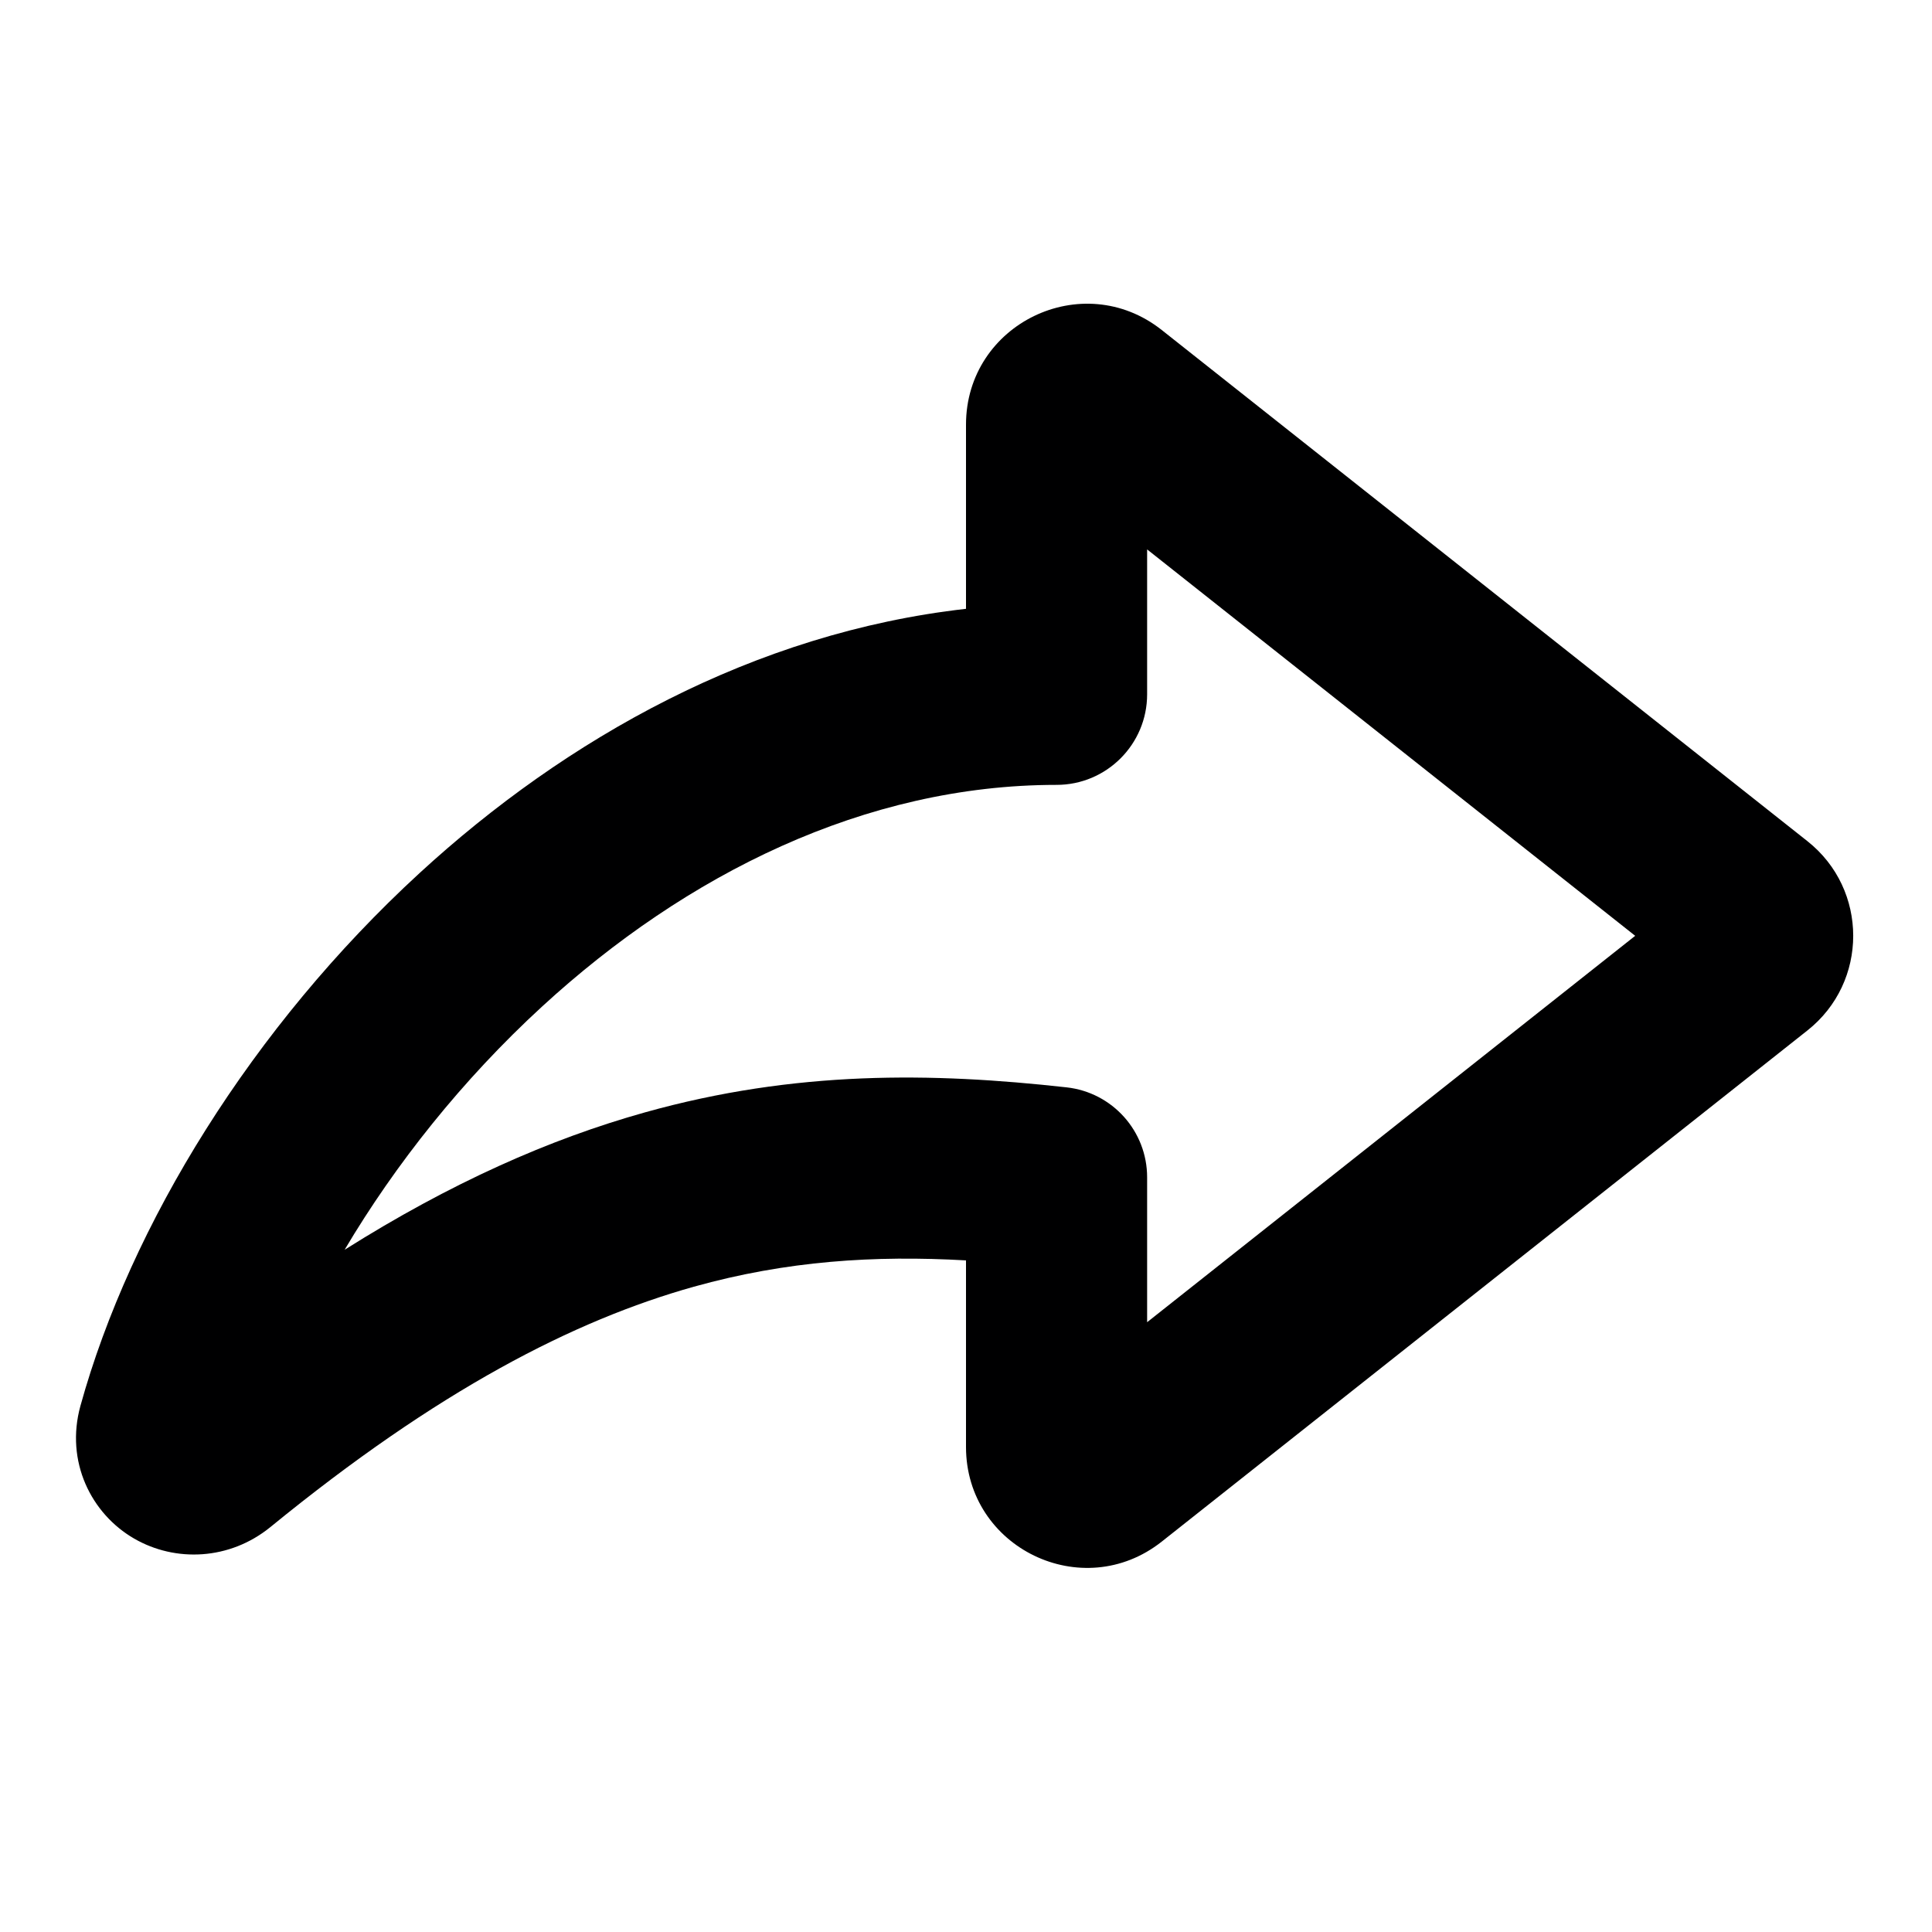
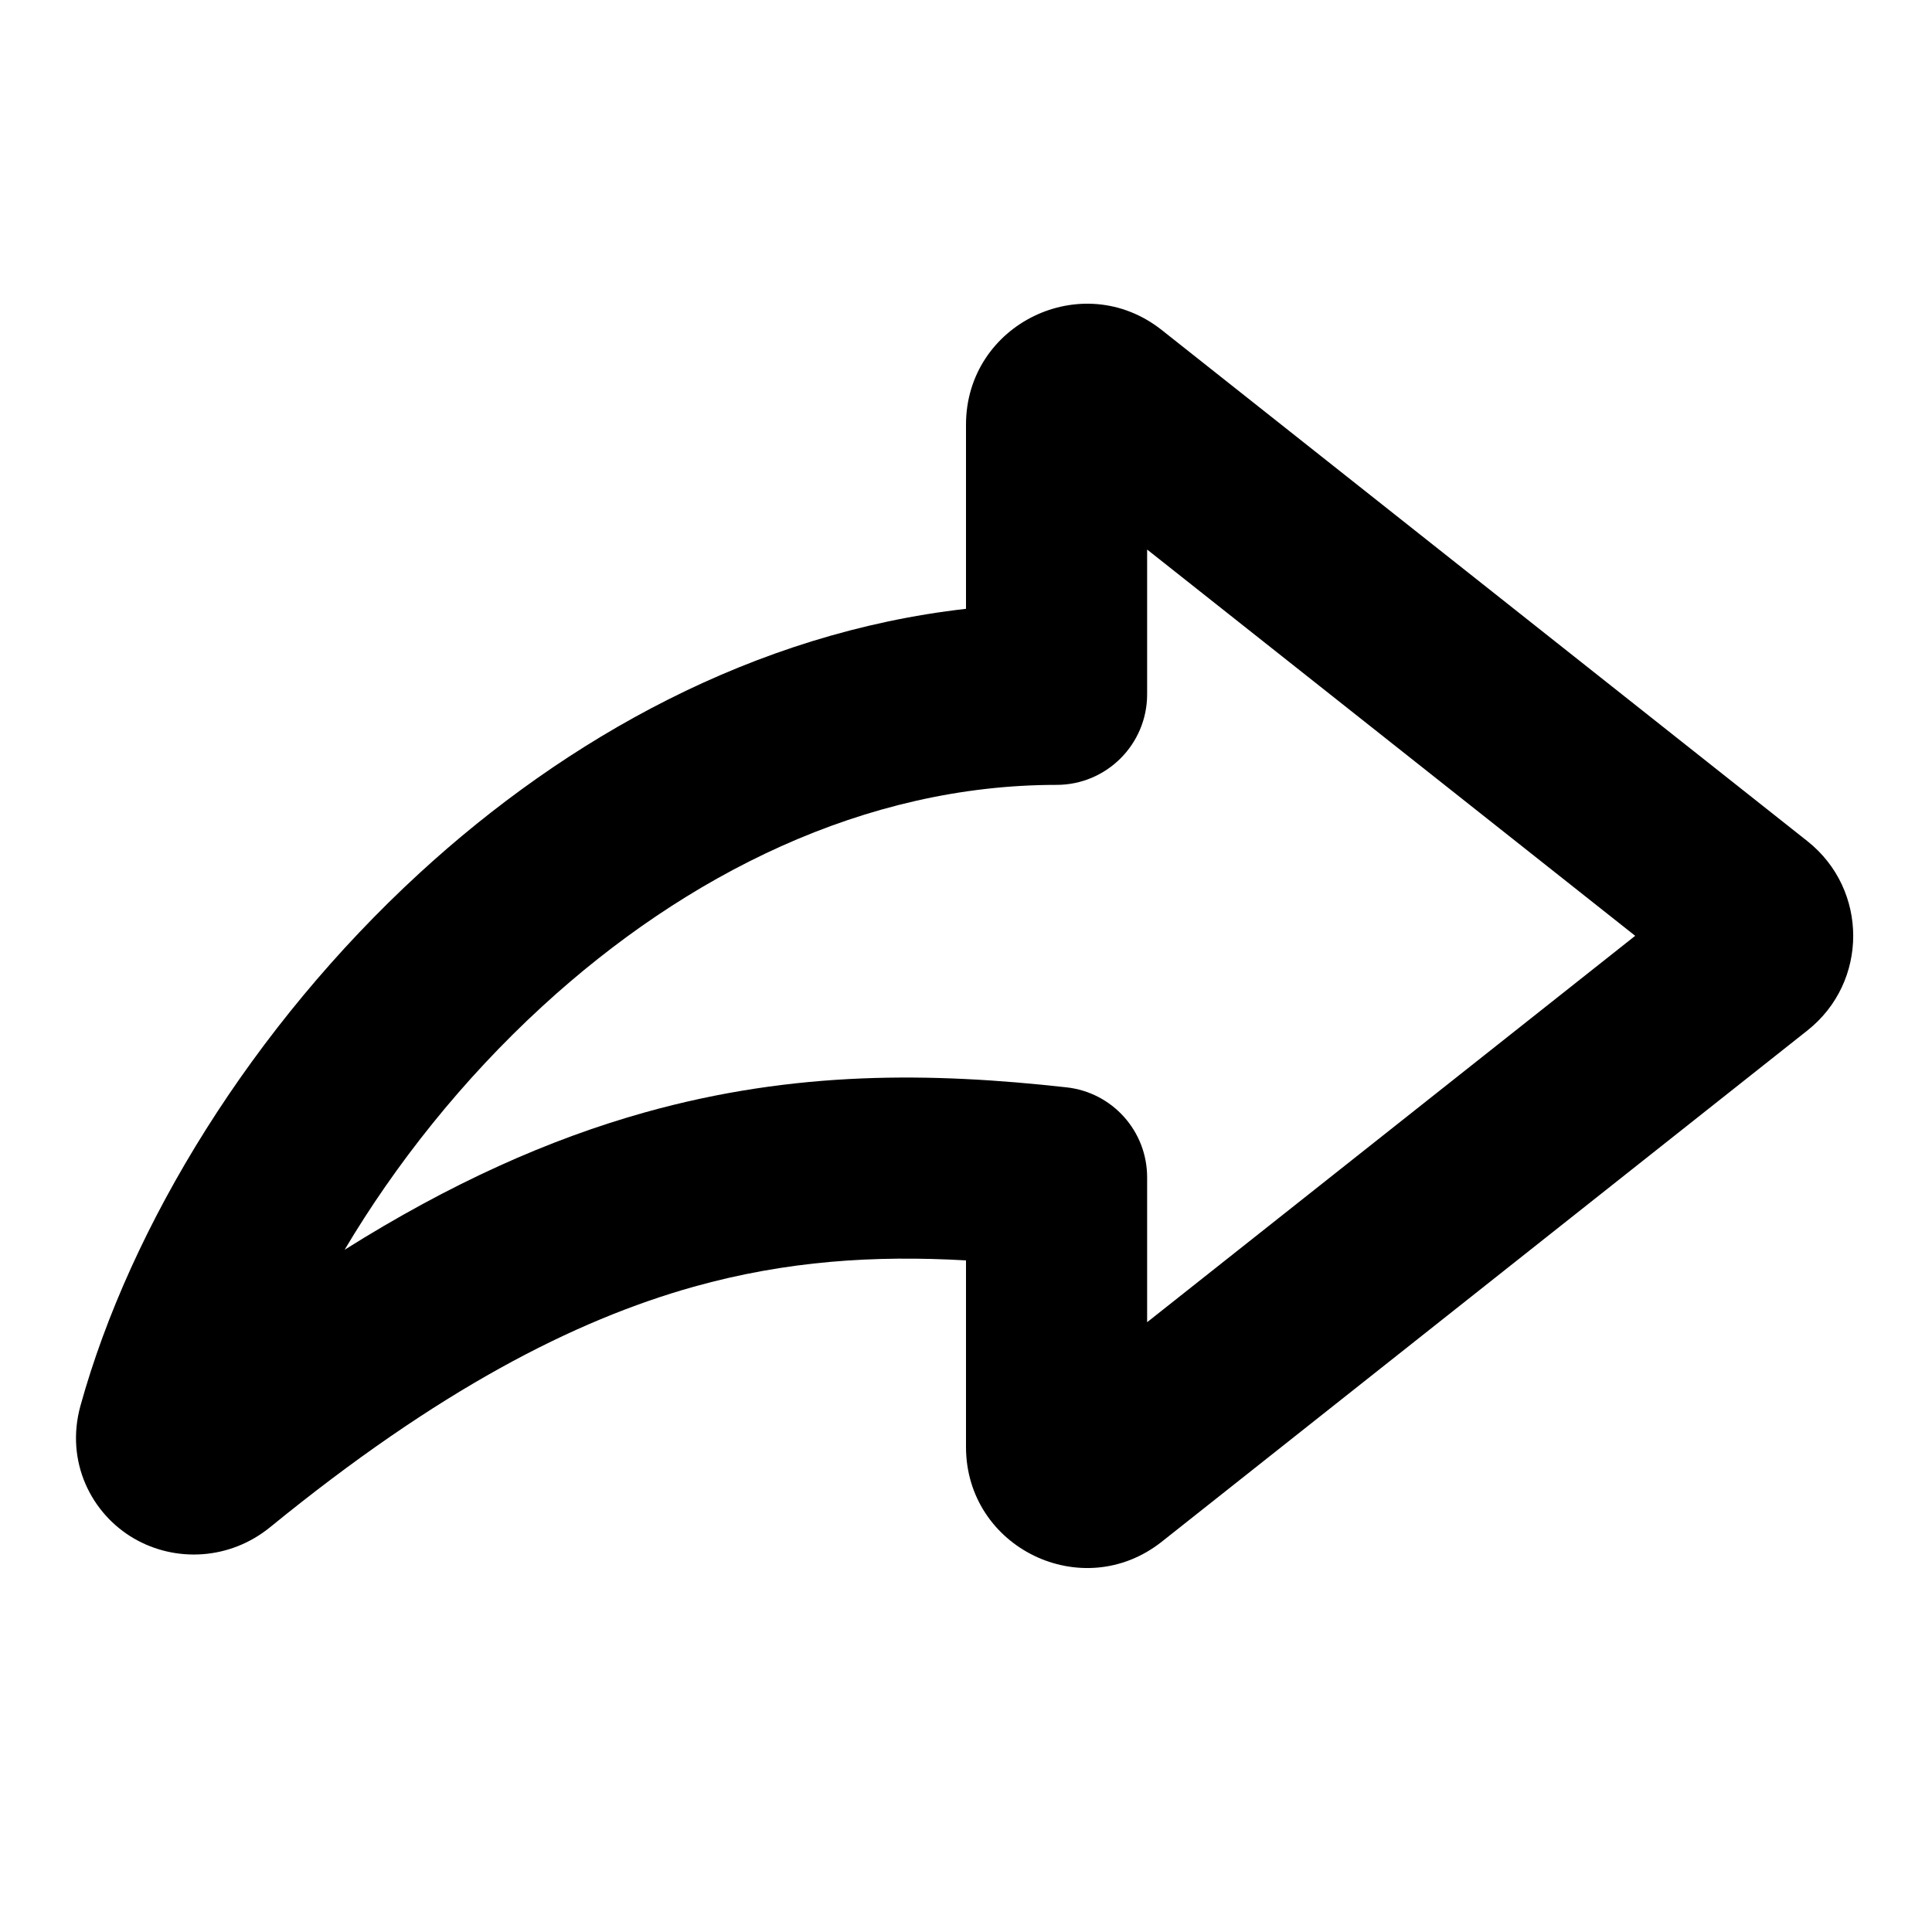
<svg xmlns="http://www.w3.org/2000/svg" width="16" height="16" viewBox="0 0 16 16" fill="none">
  <g id="size=16">
-     <path id="Vector (Stroke)" fill-rule="evenodd" clip-rule="evenodd" d="M8 3.517C8 2.681 8.965 2.214 9.621 2.733L14.968 6.966C15.474 7.366 15.474 8.134 14.968 8.534L9.621 12.767C8.965 13.286 8 12.819 8 11.983V10.438C7.241 10.395 6.516 10.441 5.746 10.656C4.752 10.935 3.628 11.512 2.24 12.646C1.901 12.922 1.452 12.939 1.111 12.742C0.755 12.536 0.539 12.104 0.666 11.643C1.081 10.143 2.091 8.502 3.474 7.231C4.69 6.114 6.245 5.24 8 5.042V3.517ZM9.5 4.55V5.75C9.5 6.164 9.164 6.5 8.75 6.5C7.164 6.5 5.684 7.239 4.489 8.336C3.828 8.943 3.274 9.642 2.854 10.35C3.732 9.797 4.549 9.434 5.342 9.212C6.589 8.863 7.719 8.881 8.833 9.005C9.213 9.047 9.5 9.368 9.5 9.75V10.95L13.542 7.75L9.5 4.55Z" fill="#000001" />
+     <path id="Vector (Stroke)" fill-rule="evenodd" clip-rule="evenodd" d="M8 3.517C8 2.681 8.965 2.214 9.621 2.733L14.968 6.966C15.474 7.367 15.474 8.134 14.968 8.534L9.621 12.768C8.965 13.287 8 12.82 8 11.983V10.438C7.241 10.395 6.516 10.441 5.746 10.656C4.752 10.935 3.628 11.513 2.239 12.646C1.901 12.922 1.452 12.939 1.111 12.742C0.755 12.536 0.539 12.104 0.666 11.643C1.081 10.144 2.091 8.502 3.474 7.231C4.69 6.114 6.245 5.241 8 5.042V3.517ZM9.5 4.551V5.75C9.5 6.164 9.164 6.5 8.75 6.5C7.164 6.5 5.683 7.239 4.489 8.336C3.828 8.943 3.274 9.643 2.854 10.35C3.732 9.798 4.549 9.434 5.342 9.212C6.589 8.863 7.719 8.881 8.833 9.005C9.213 9.047 9.5 9.368 9.5 9.75V10.95L13.542 7.75L9.5 4.551Z" fill="#000001" />
  </g>
</svg>
